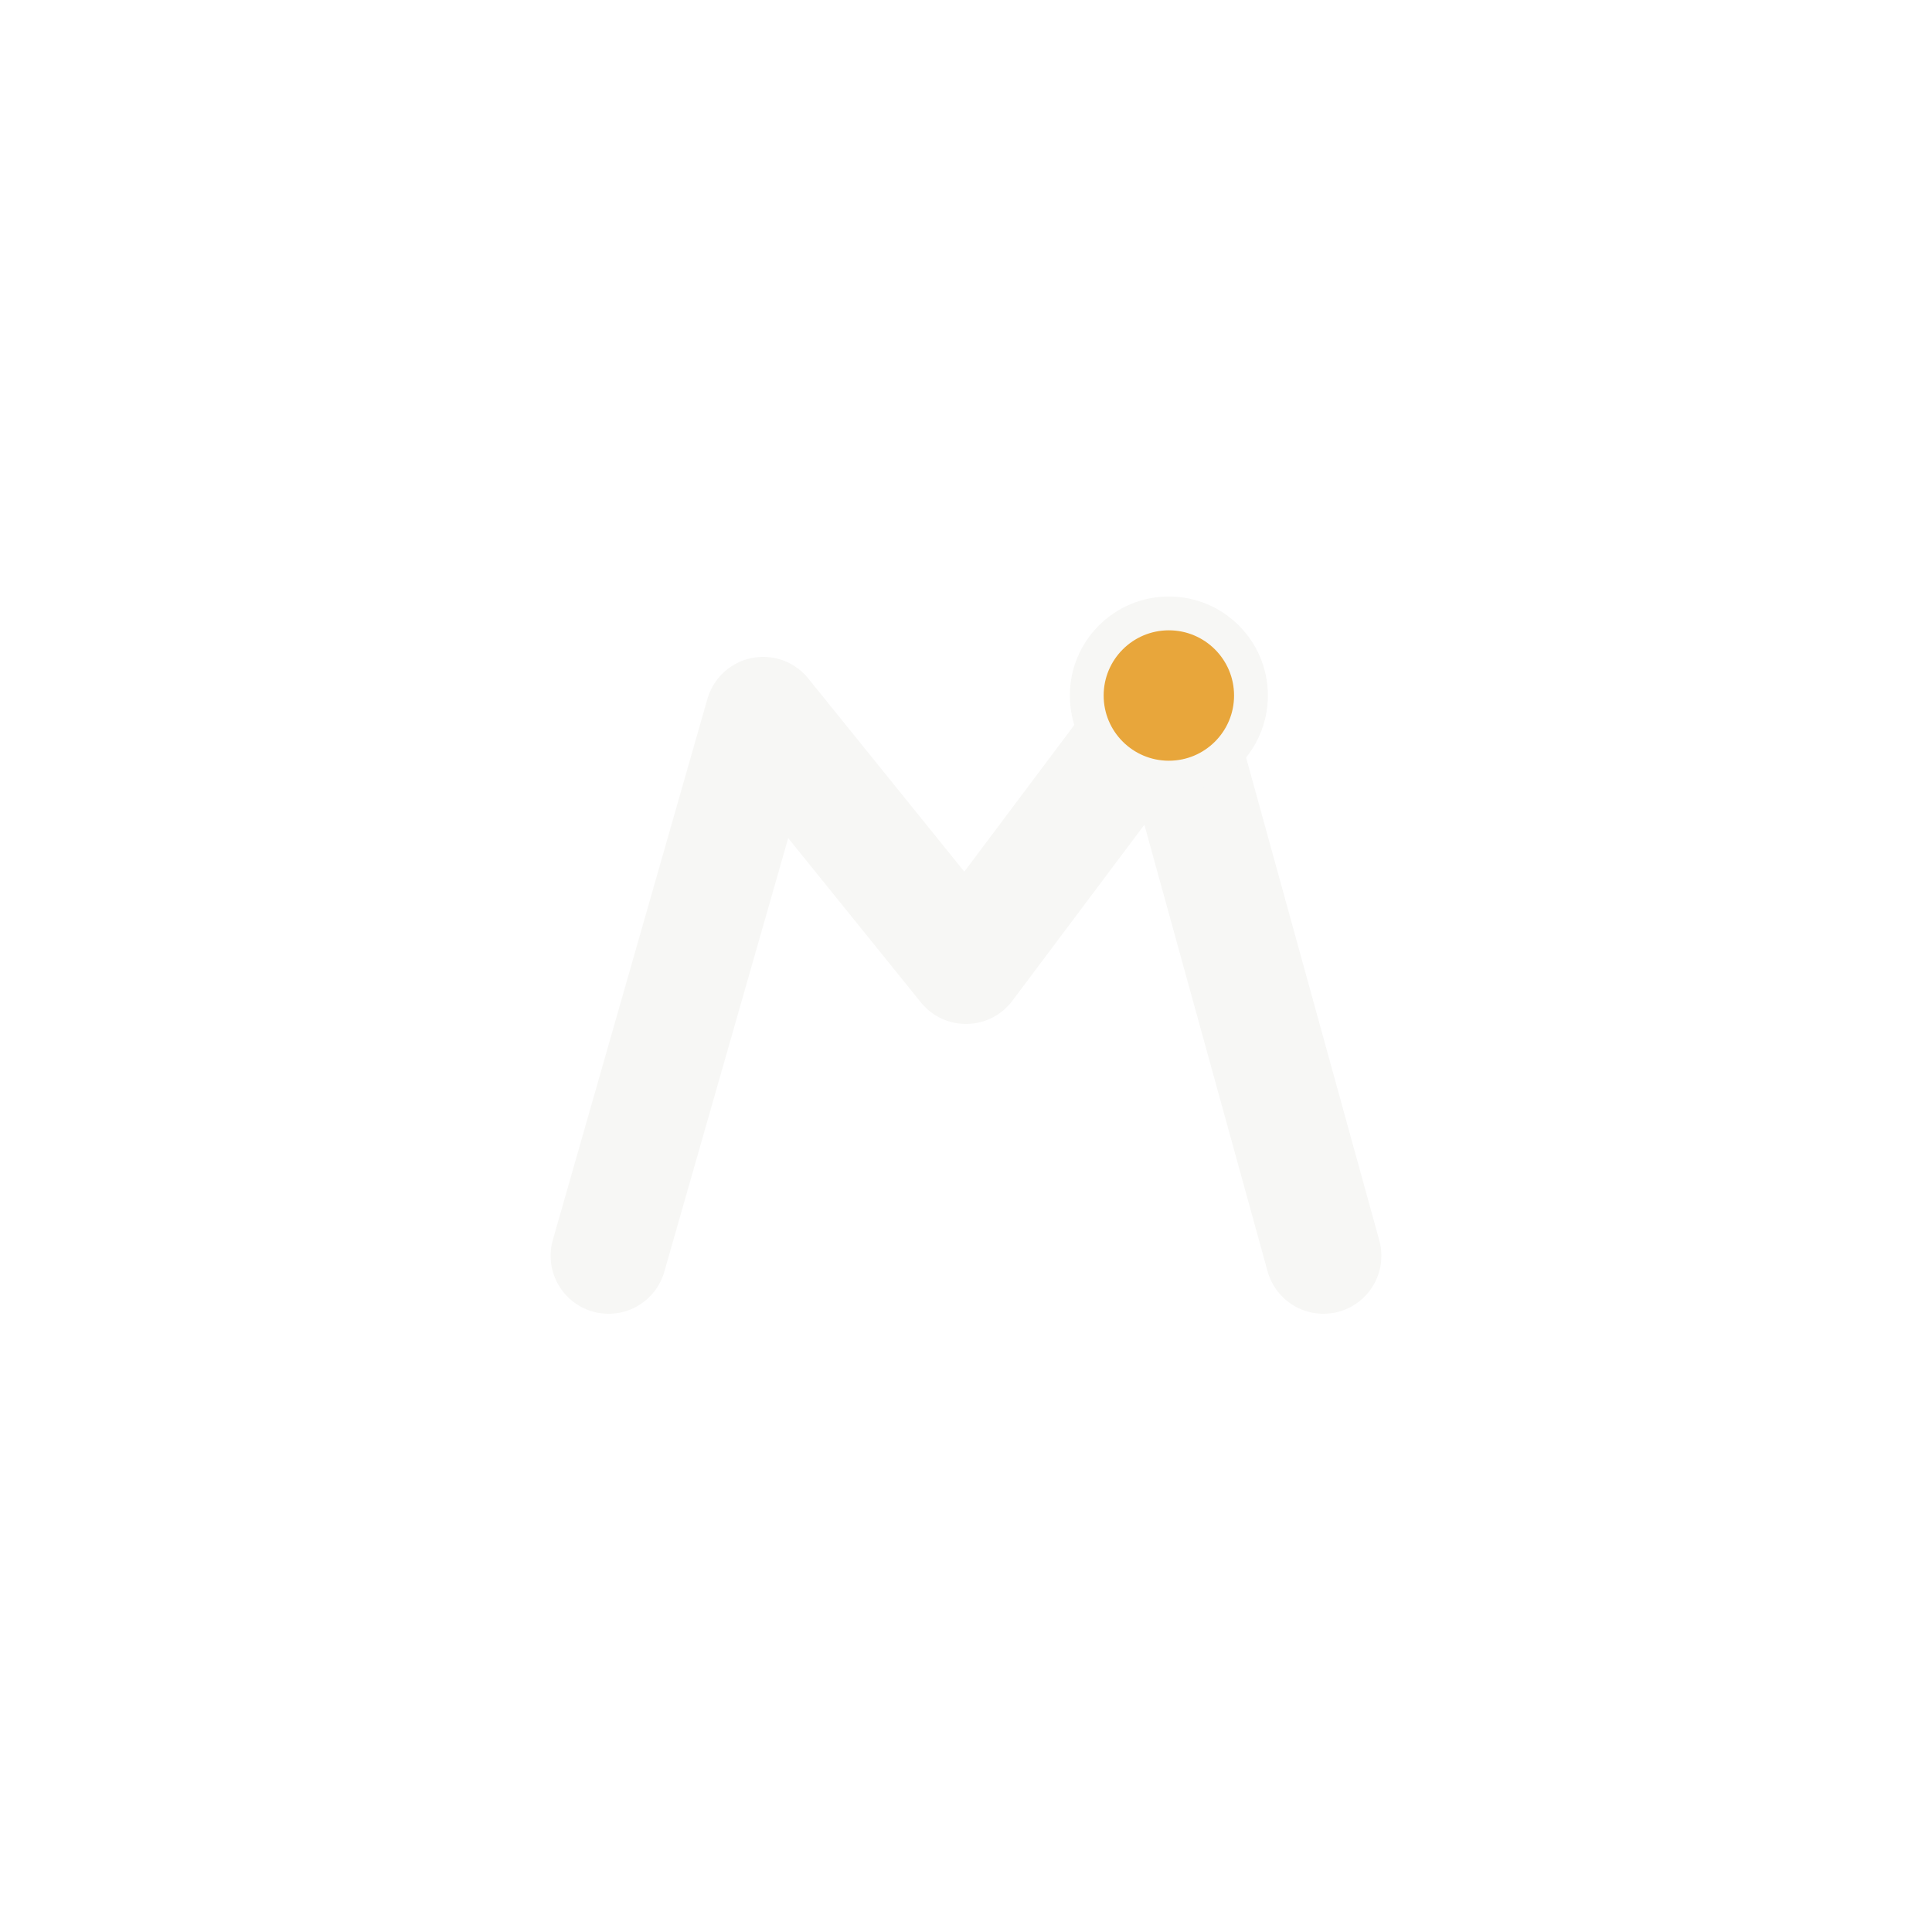
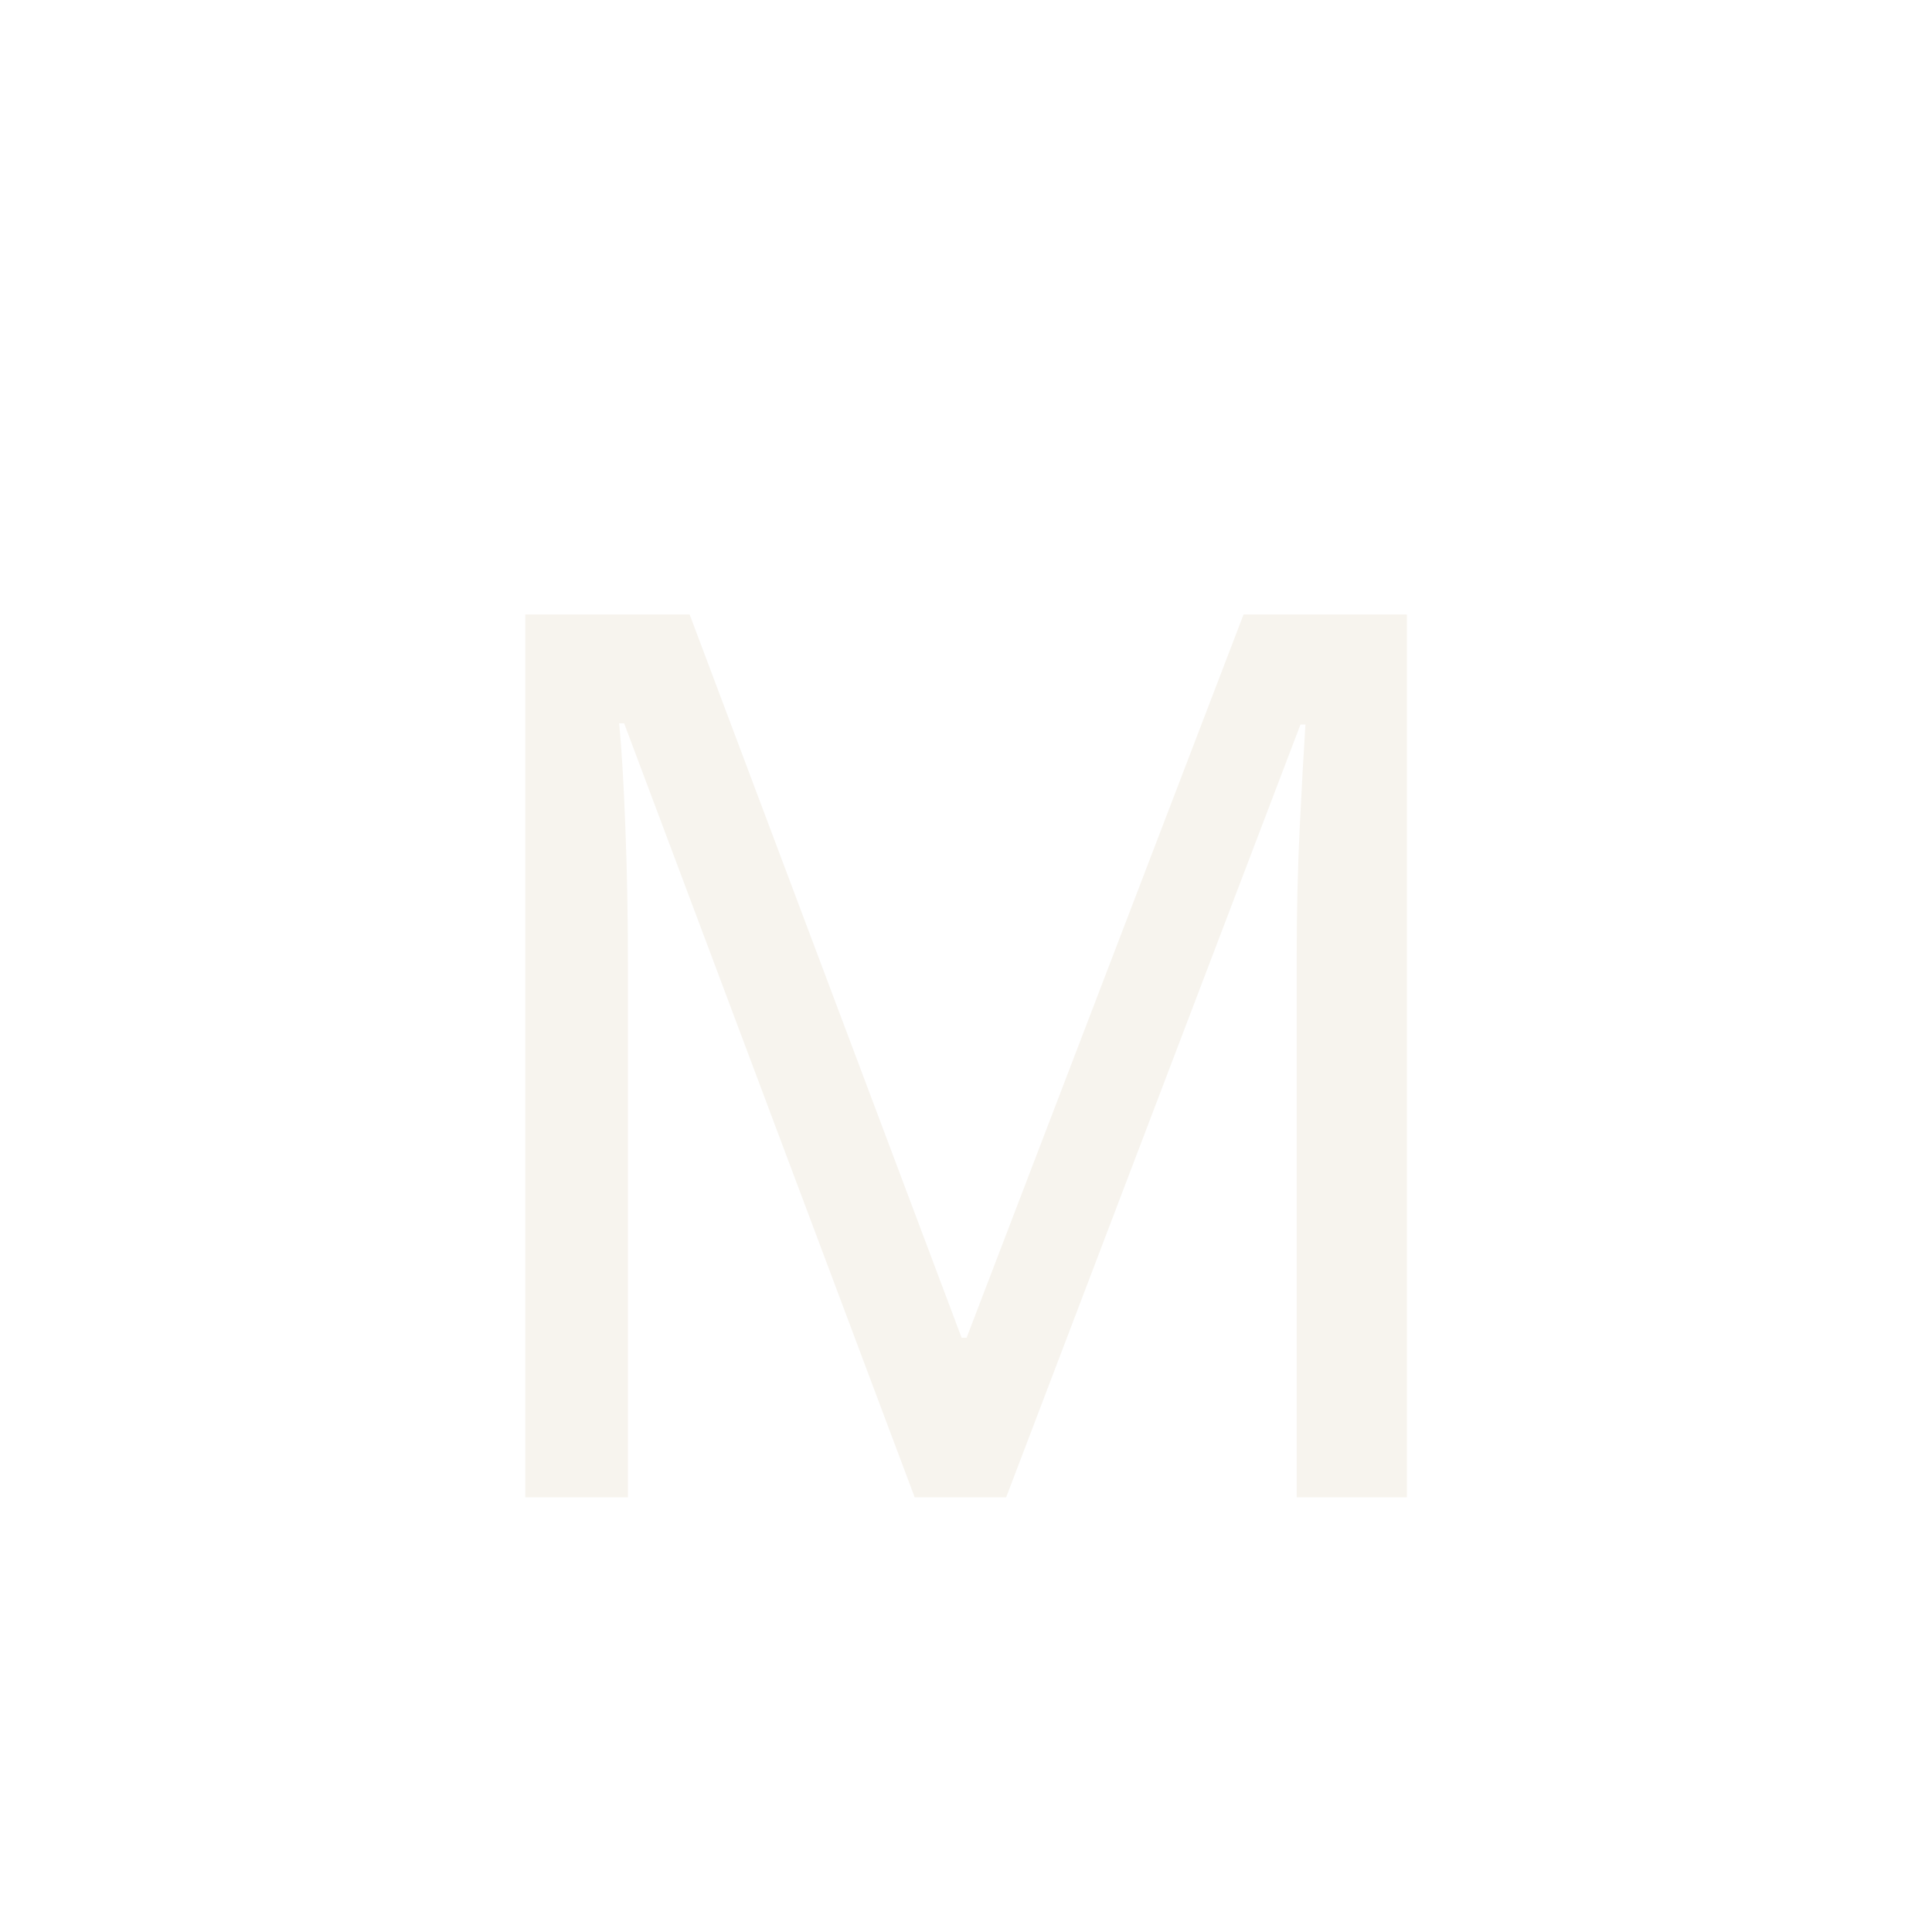
<svg xmlns="http://www.w3.org/2000/svg" width="1024" height="1024" viewBox="0 0 200 200">
-   <path d="M 63 130 L 79 74 L 100 100 L 121 72 L 137 130" fill="none" stroke="#F7F7F5" stroke-width="12" stroke-linecap="round" stroke-linejoin="round" />
-   <circle cx="121" cy="72" r="8.5" fill="#E8A63B" stroke="#F7F7F5" stroke-width="3.5" />
+   <text x="100" y="155" text-anchor="middle" font-family="Anton" font-size="128" fill="#F7F4EE">M</text>
</svg>
